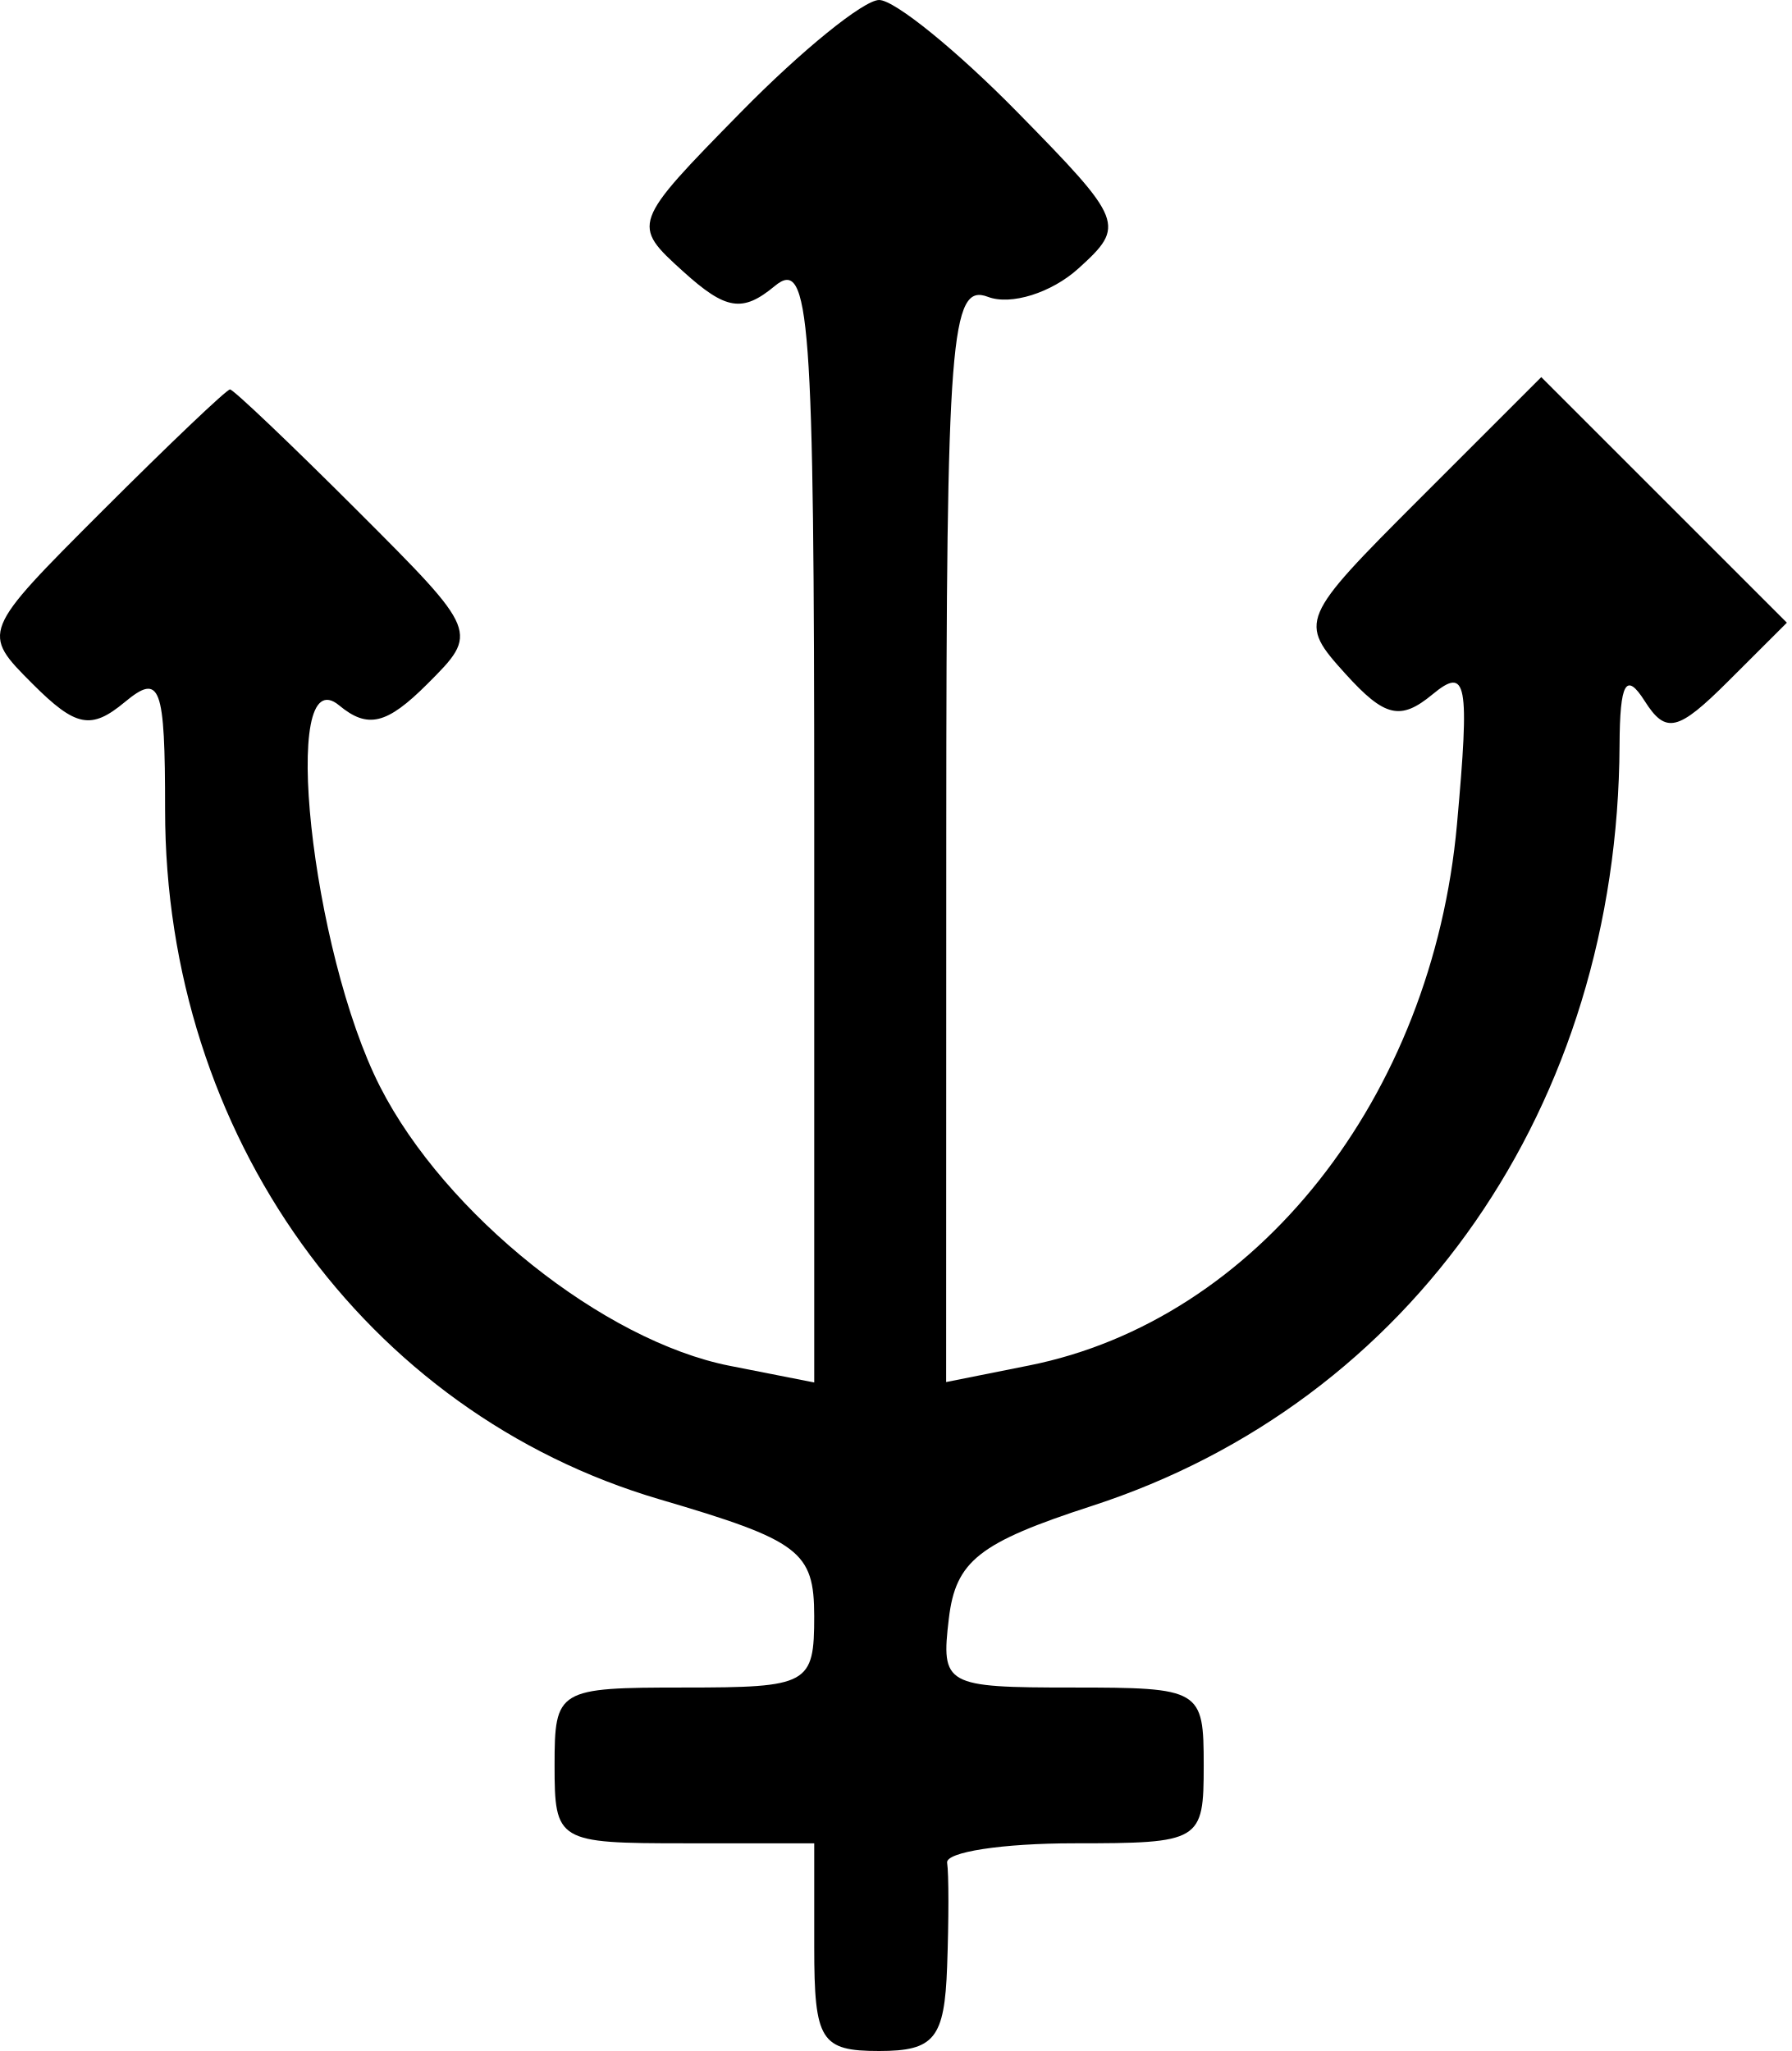
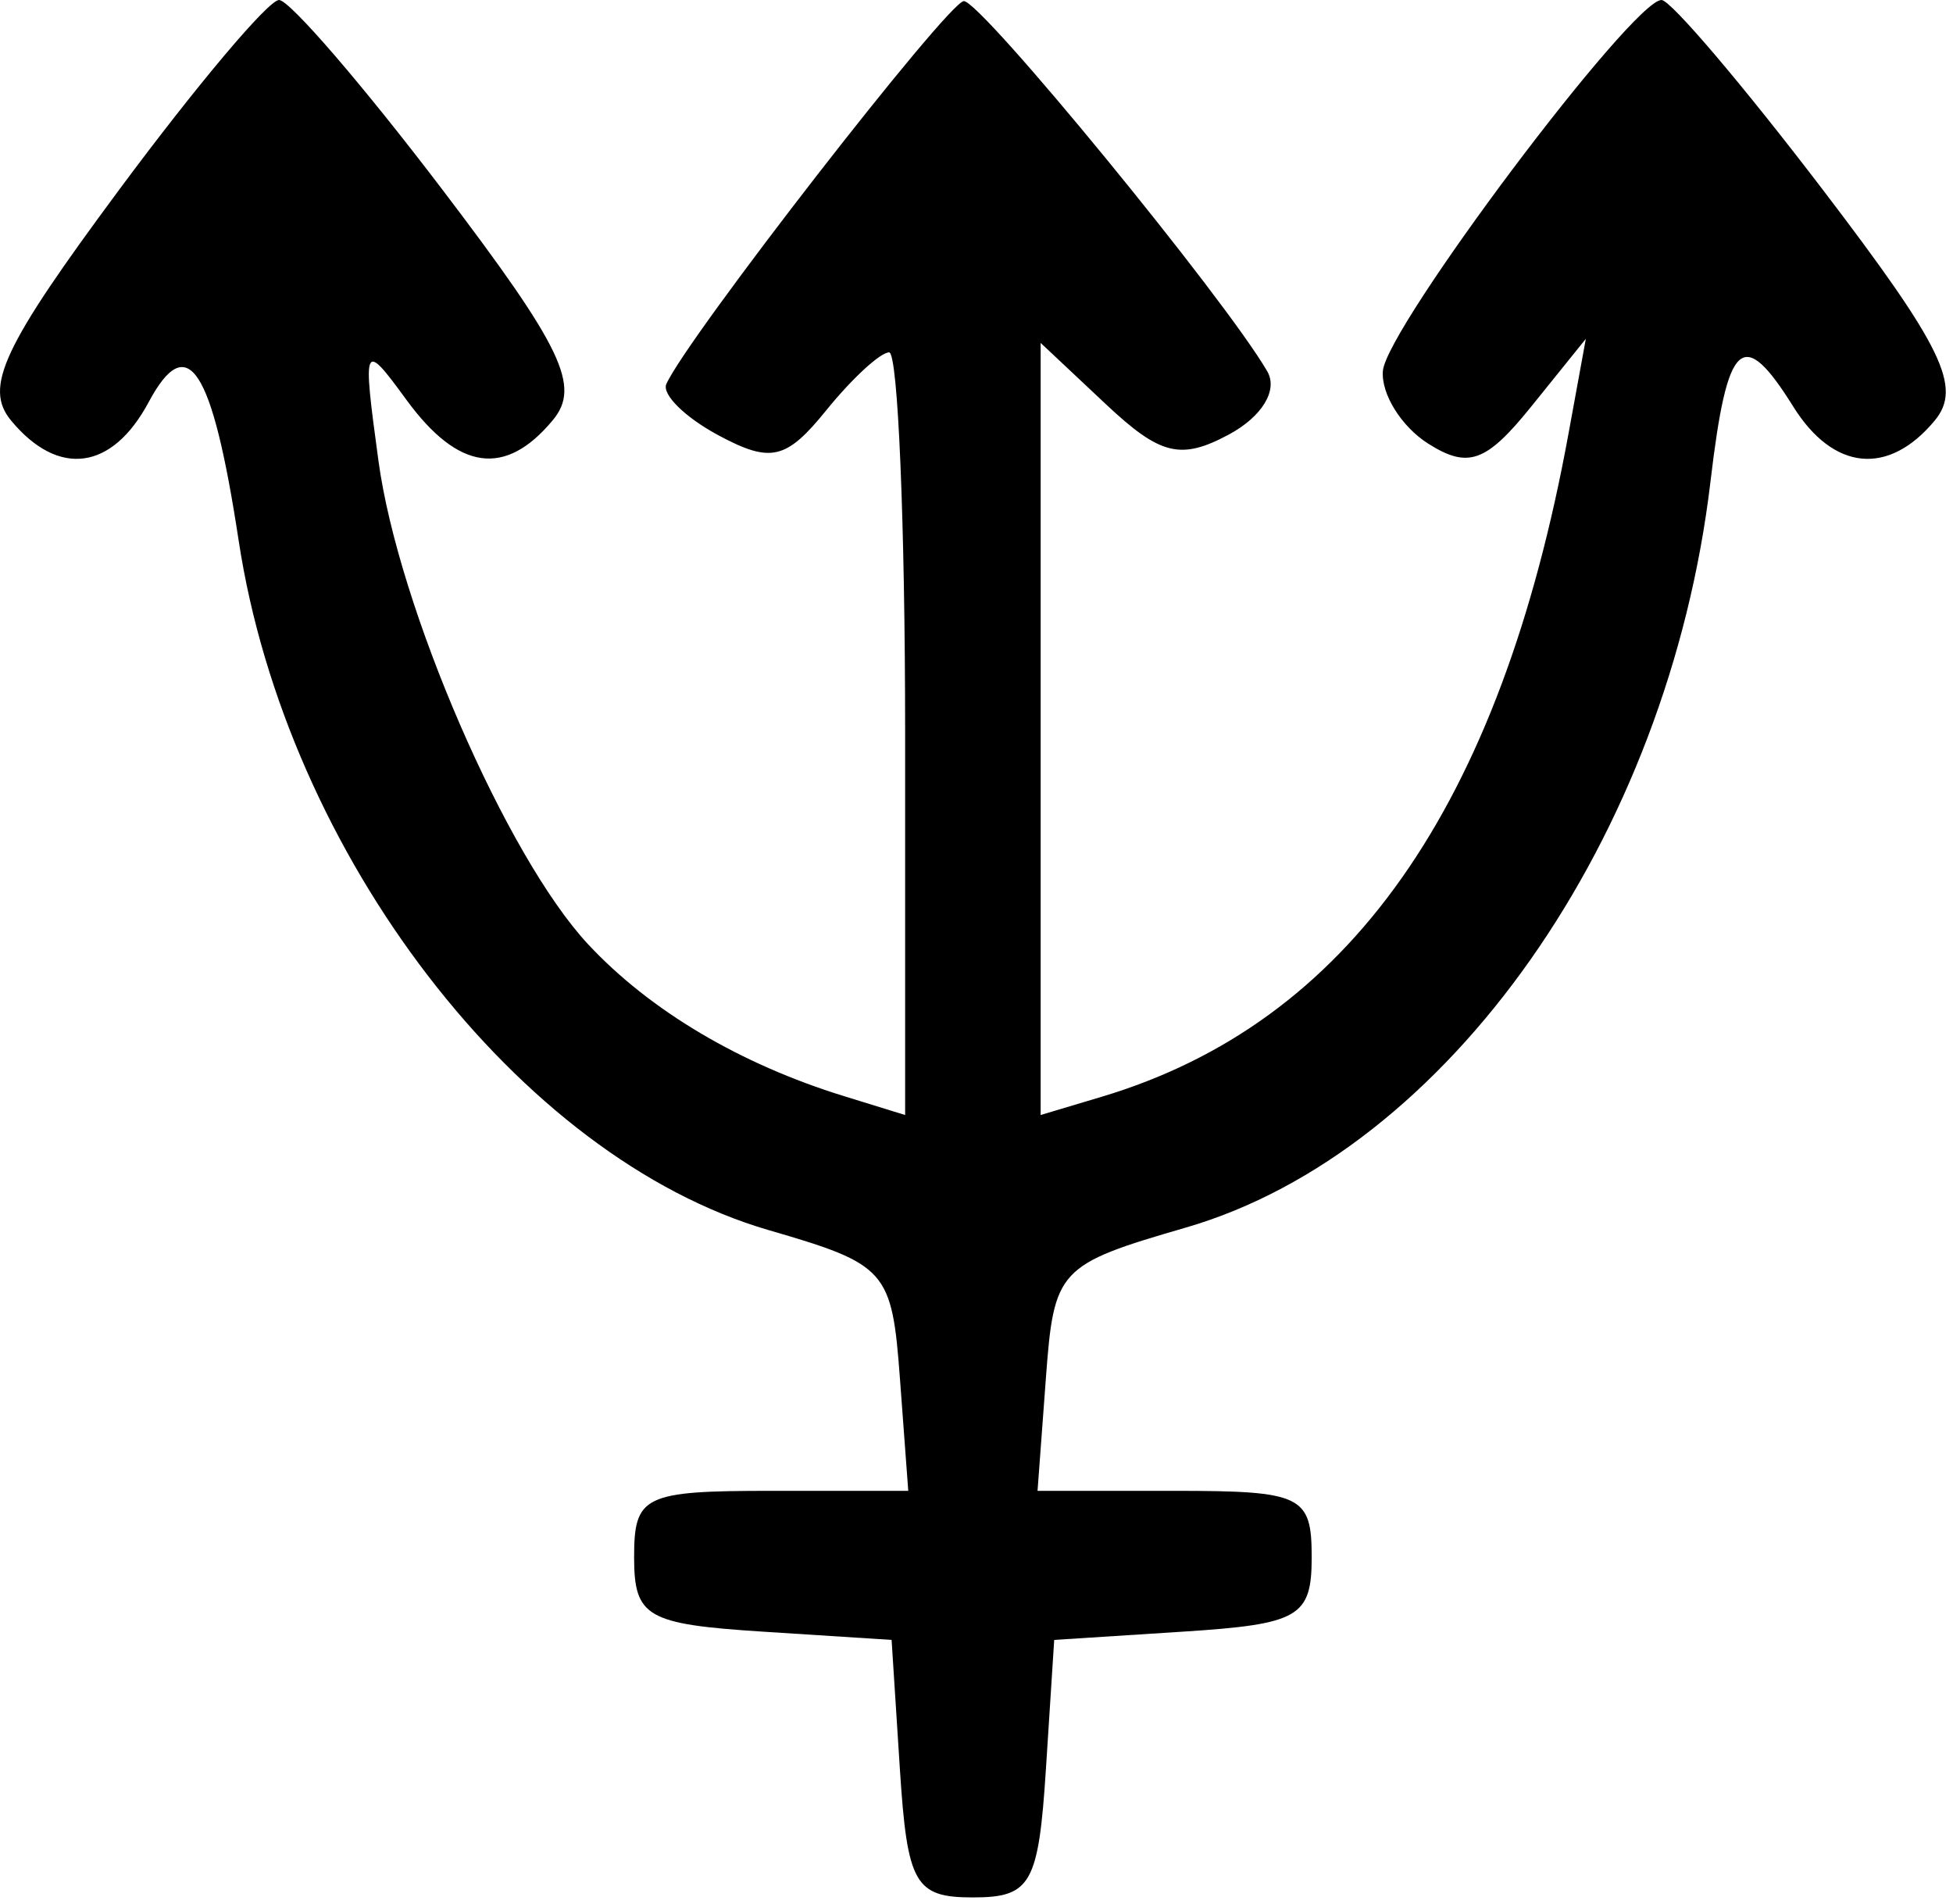
- <svg xmlns="http://www.w3.org/2000/svg" width="69" height="79" viewBox="0 0 69 79" fill="none">
-   <path d="M26.31 10.456C24.312 8.649 24.327 8.607 28.536 4.318C30.867 1.943 33.262 0 33.858 0C34.454 0 36.849 1.943 39.18 4.318C43.29 8.507 43.361 8.687 41.532 10.342C40.496 11.281 38.927 11.772 38.048 11.434C36.612 10.884 36.447 13.002 36.443 32.027L36.438 53.234L39.632 52.595C48.394 50.843 55.161 42.284 56.112 31.75C56.608 26.259 56.494 25.651 55.169 26.746C53.934 27.767 53.328 27.624 51.816 25.954C50.002 23.949 50.05 23.835 54.664 19.22L59.358 14.526L64.088 19.256L68.817 23.985L66.555 26.243C64.619 28.174 64.155 28.283 63.34 27C62.623 25.869 62.385 26.288 62.373 28.701C62.307 42.581 54.392 53.997 42.057 58.003C37.701 59.418 36.807 60.122 36.542 62.346C36.236 64.91 36.396 65 41.292 65C46.254 65 46.358 65.061 46.358 68C46.358 70.933 46.247 71 41.358 71C38.608 71 36.411 71.337 36.476 71.75C36.542 72.163 36.542 73.962 36.476 75.75C36.376 78.518 35.988 79 33.858 79C31.608 79 31.358 78.6 31.358 75V71H26.358C21.469 71 21.358 70.933 21.358 68C21.358 65.067 21.469 65 26.358 65C31.146 65 31.358 64.884 31.357 62.25C31.355 59.754 30.805 59.338 25.406 57.752C14.046 54.413 6.358 43.697 6.358 31.199C6.358 26.389 6.177 25.905 4.803 27.045C3.508 28.121 2.917 28.004 1.258 26.345C-0.73 24.357 -0.725 24.347 3.944 19.677C6.517 17.105 8.728 15 8.858 15C8.988 15 11.199 17.105 13.772 19.677C18.441 24.347 18.446 24.357 16.458 26.345C14.898 27.904 14.163 28.083 13.062 27.17C10.761 25.259 11.982 36.644 14.638 41.858C17.143 46.776 23.252 51.652 28.108 52.609L31.358 53.25V31.503C31.358 12.166 31.19 9.895 29.839 11.016C28.596 12.048 27.956 11.946 26.31 10.456Z" fill="black" />
+ <svg xmlns="http://www.w3.org/2000/svg" width="118" height="115" viewBox="0 0 118 115" fill="none">
+   <path d="M0.674 25.412C-0.988 23.409 0.153 20.969 7.178 11.492C11.863 5.171 16.219 0 16.859 0C17.498 0 21.941 5.157 26.732 11.46C33.978 20.992 35.102 23.334 33.404 25.379C30.535 28.836 27.69 28.441 24.556 24.154C21.944 20.579 21.893 20.691 22.866 27.838C24.073 36.721 30.599 51.761 35.542 57.056C39.281 61.061 44.719 64.285 51.004 66.224L54.688 67.361V44.324C54.688 31.654 54.255 21.288 53.722 21.288C53.192 21.288 51.484 22.86 49.928 24.781C47.505 27.775 46.574 27.992 43.425 26.307C41.405 25.227 39.98 23.828 40.26 23.201C41.511 20.397 57.258 0.128 58.232 0.067C59.241 0.005 74.01 18.021 76.568 22.434C77.229 23.576 76.252 25.177 74.231 26.26C71.336 27.809 70.096 27.501 66.816 24.418L62.876 20.717V44.039V67.361L66.561 66.259C81.464 61.806 90.643 48.773 94.768 26.201L95.816 20.469L92.516 24.563C89.793 27.94 88.701 28.33 86.28 26.794C84.666 25.767 83.439 23.795 83.554 22.408C83.77 19.782 98.632 0 100.389 0C100.941 0 105.335 5.17 110.152 11.487C117.392 20.98 118.563 23.397 116.896 25.407C114.101 28.773 110.771 28.446 108.348 24.563C105.289 19.665 104.365 20.5 103.348 29.085C100.799 50.607 87.467 69.567 71.653 74.16C63.926 76.403 63.68 76.669 63.192 83.268L62.688 90.066H70.971C78.662 90.066 79.252 90.35 79.252 94.069C79.252 97.685 78.497 98.122 71.473 98.573L63.695 99.072L63.196 106.85C62.748 113.822 62.29 114.629 58.782 114.629C55.275 114.629 54.816 113.822 54.369 106.85L53.87 99.072L46.091 98.573C39.068 98.122 38.313 97.685 38.313 94.069C38.313 90.35 38.903 90.066 46.594 90.066H54.877L54.373 83.268C53.889 76.742 53.573 76.385 46.45 74.317C31.389 69.943 17.308 51.634 14.421 32.666C12.824 22.182 11.336 19.895 8.978 24.301C6.774 28.42 3.53 28.852 0.674 25.412Z" fill="black" />
</svg>
